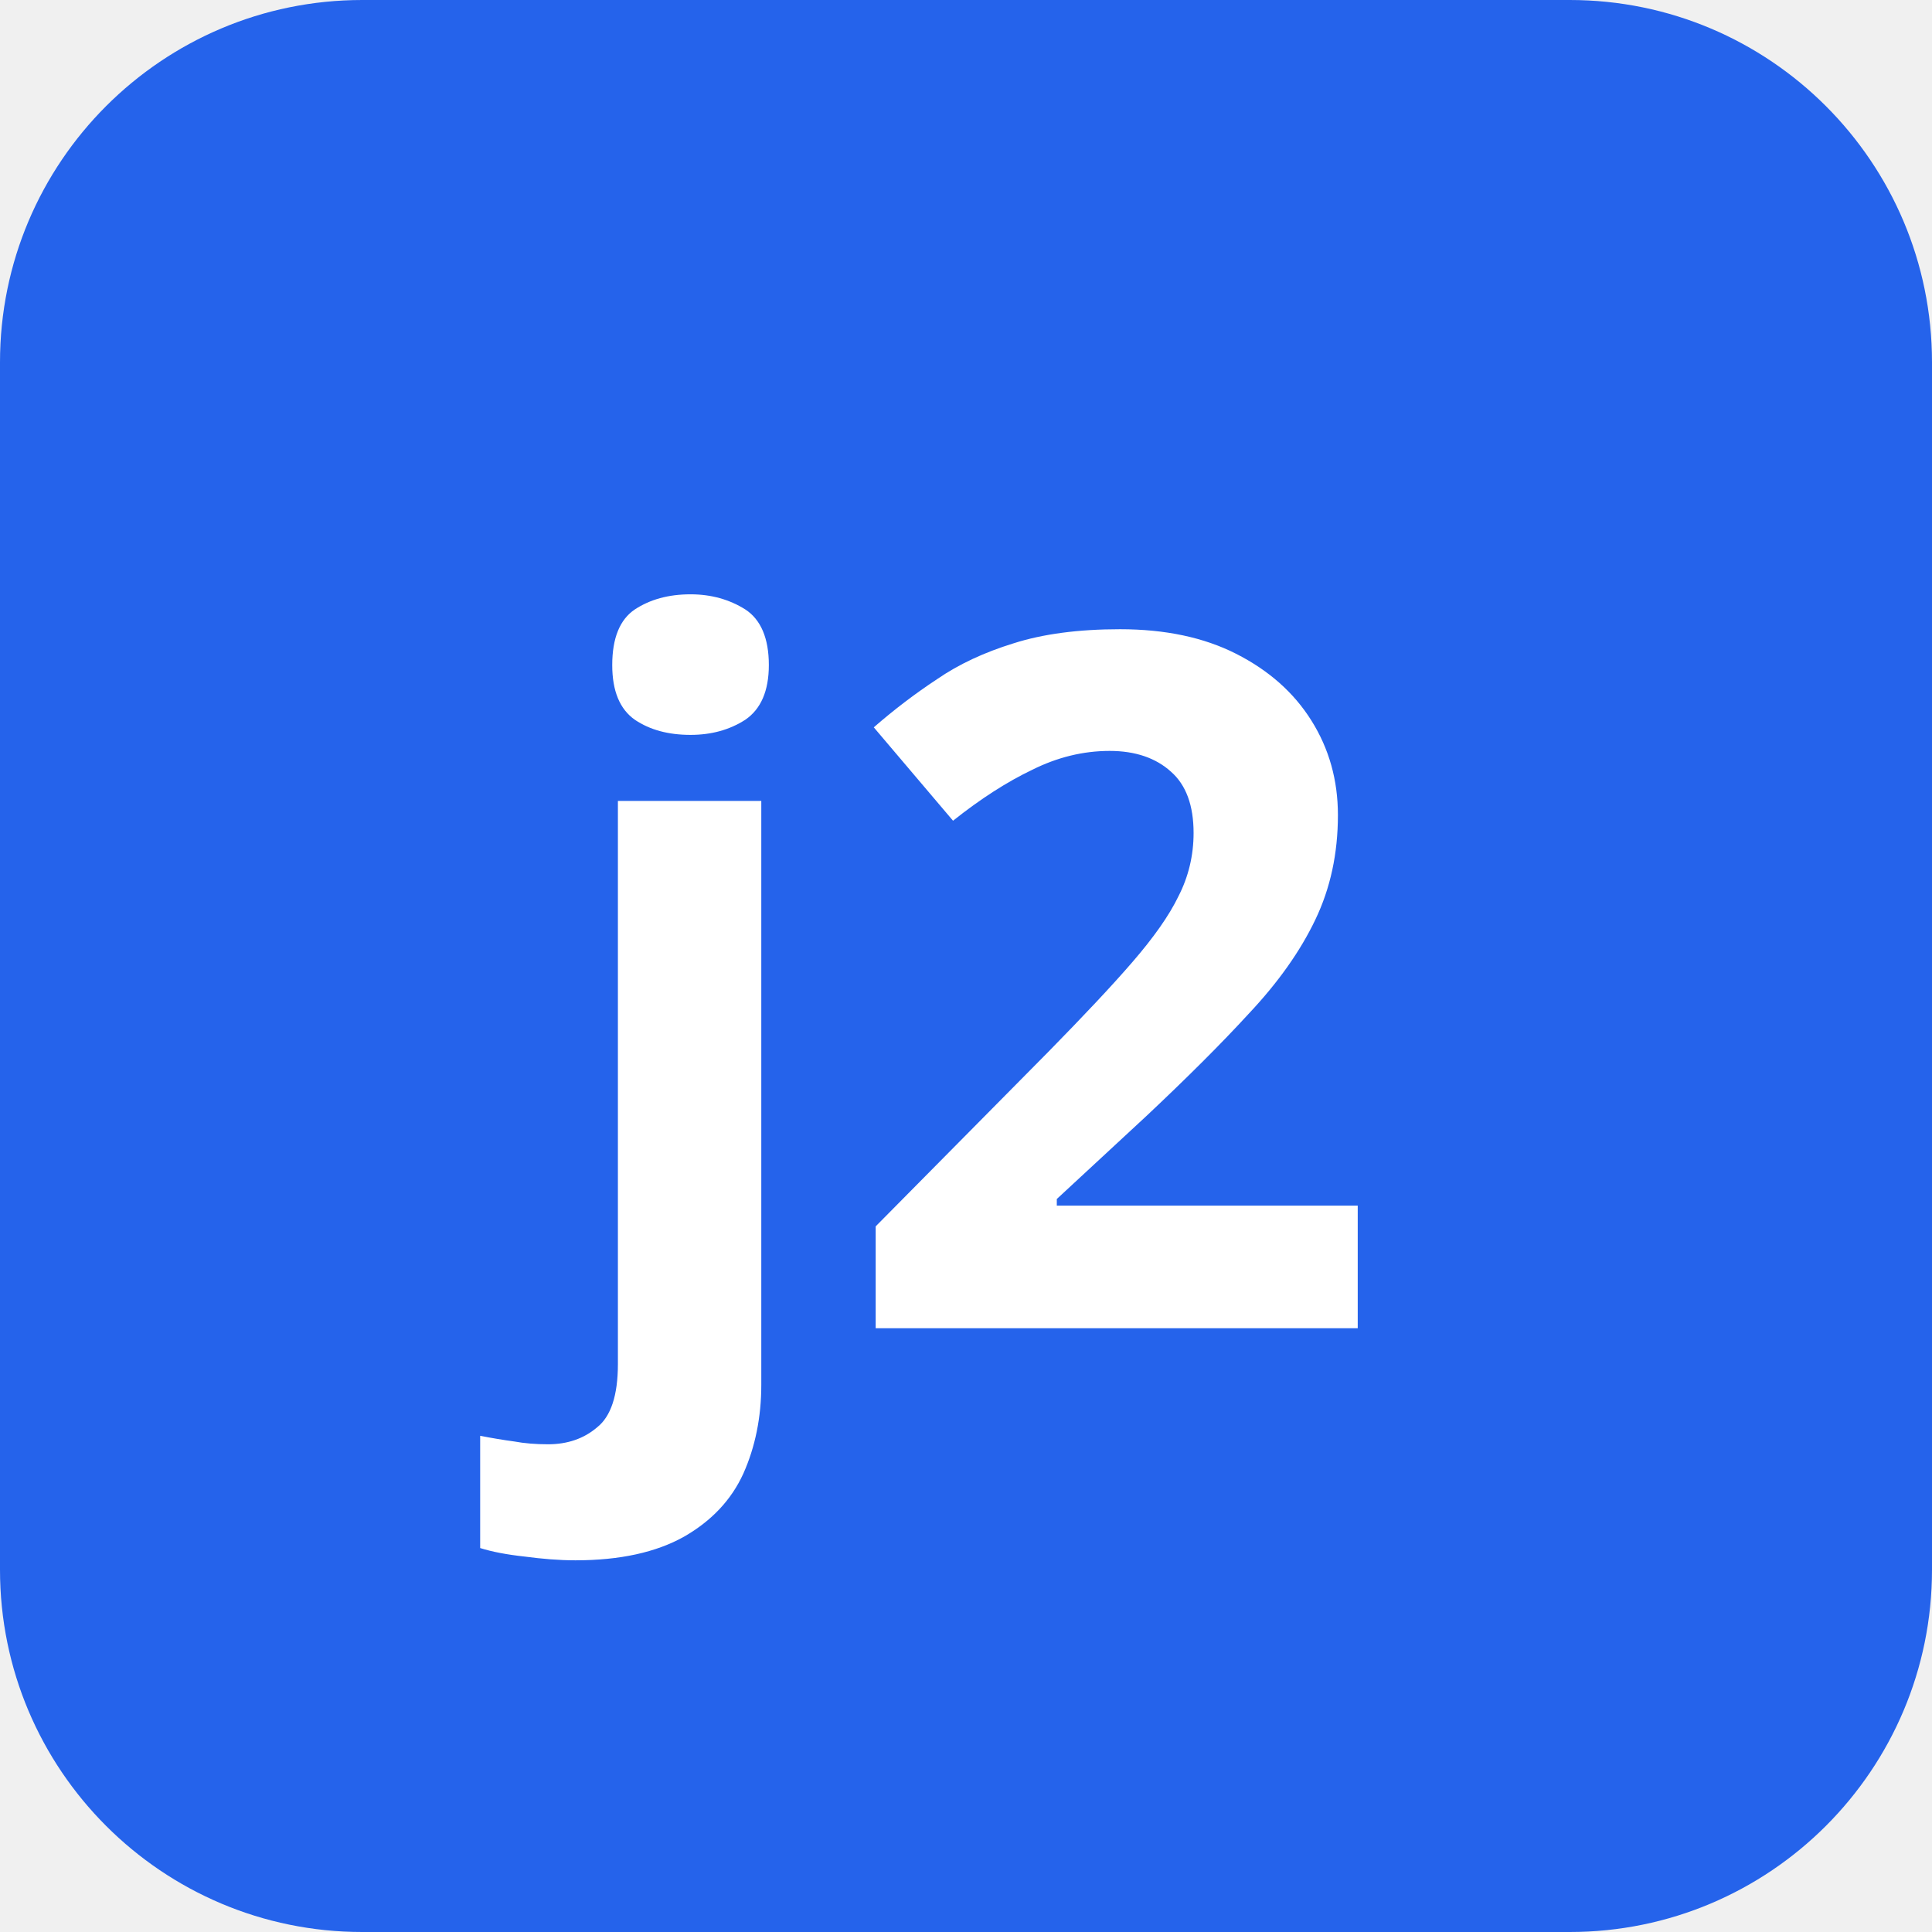
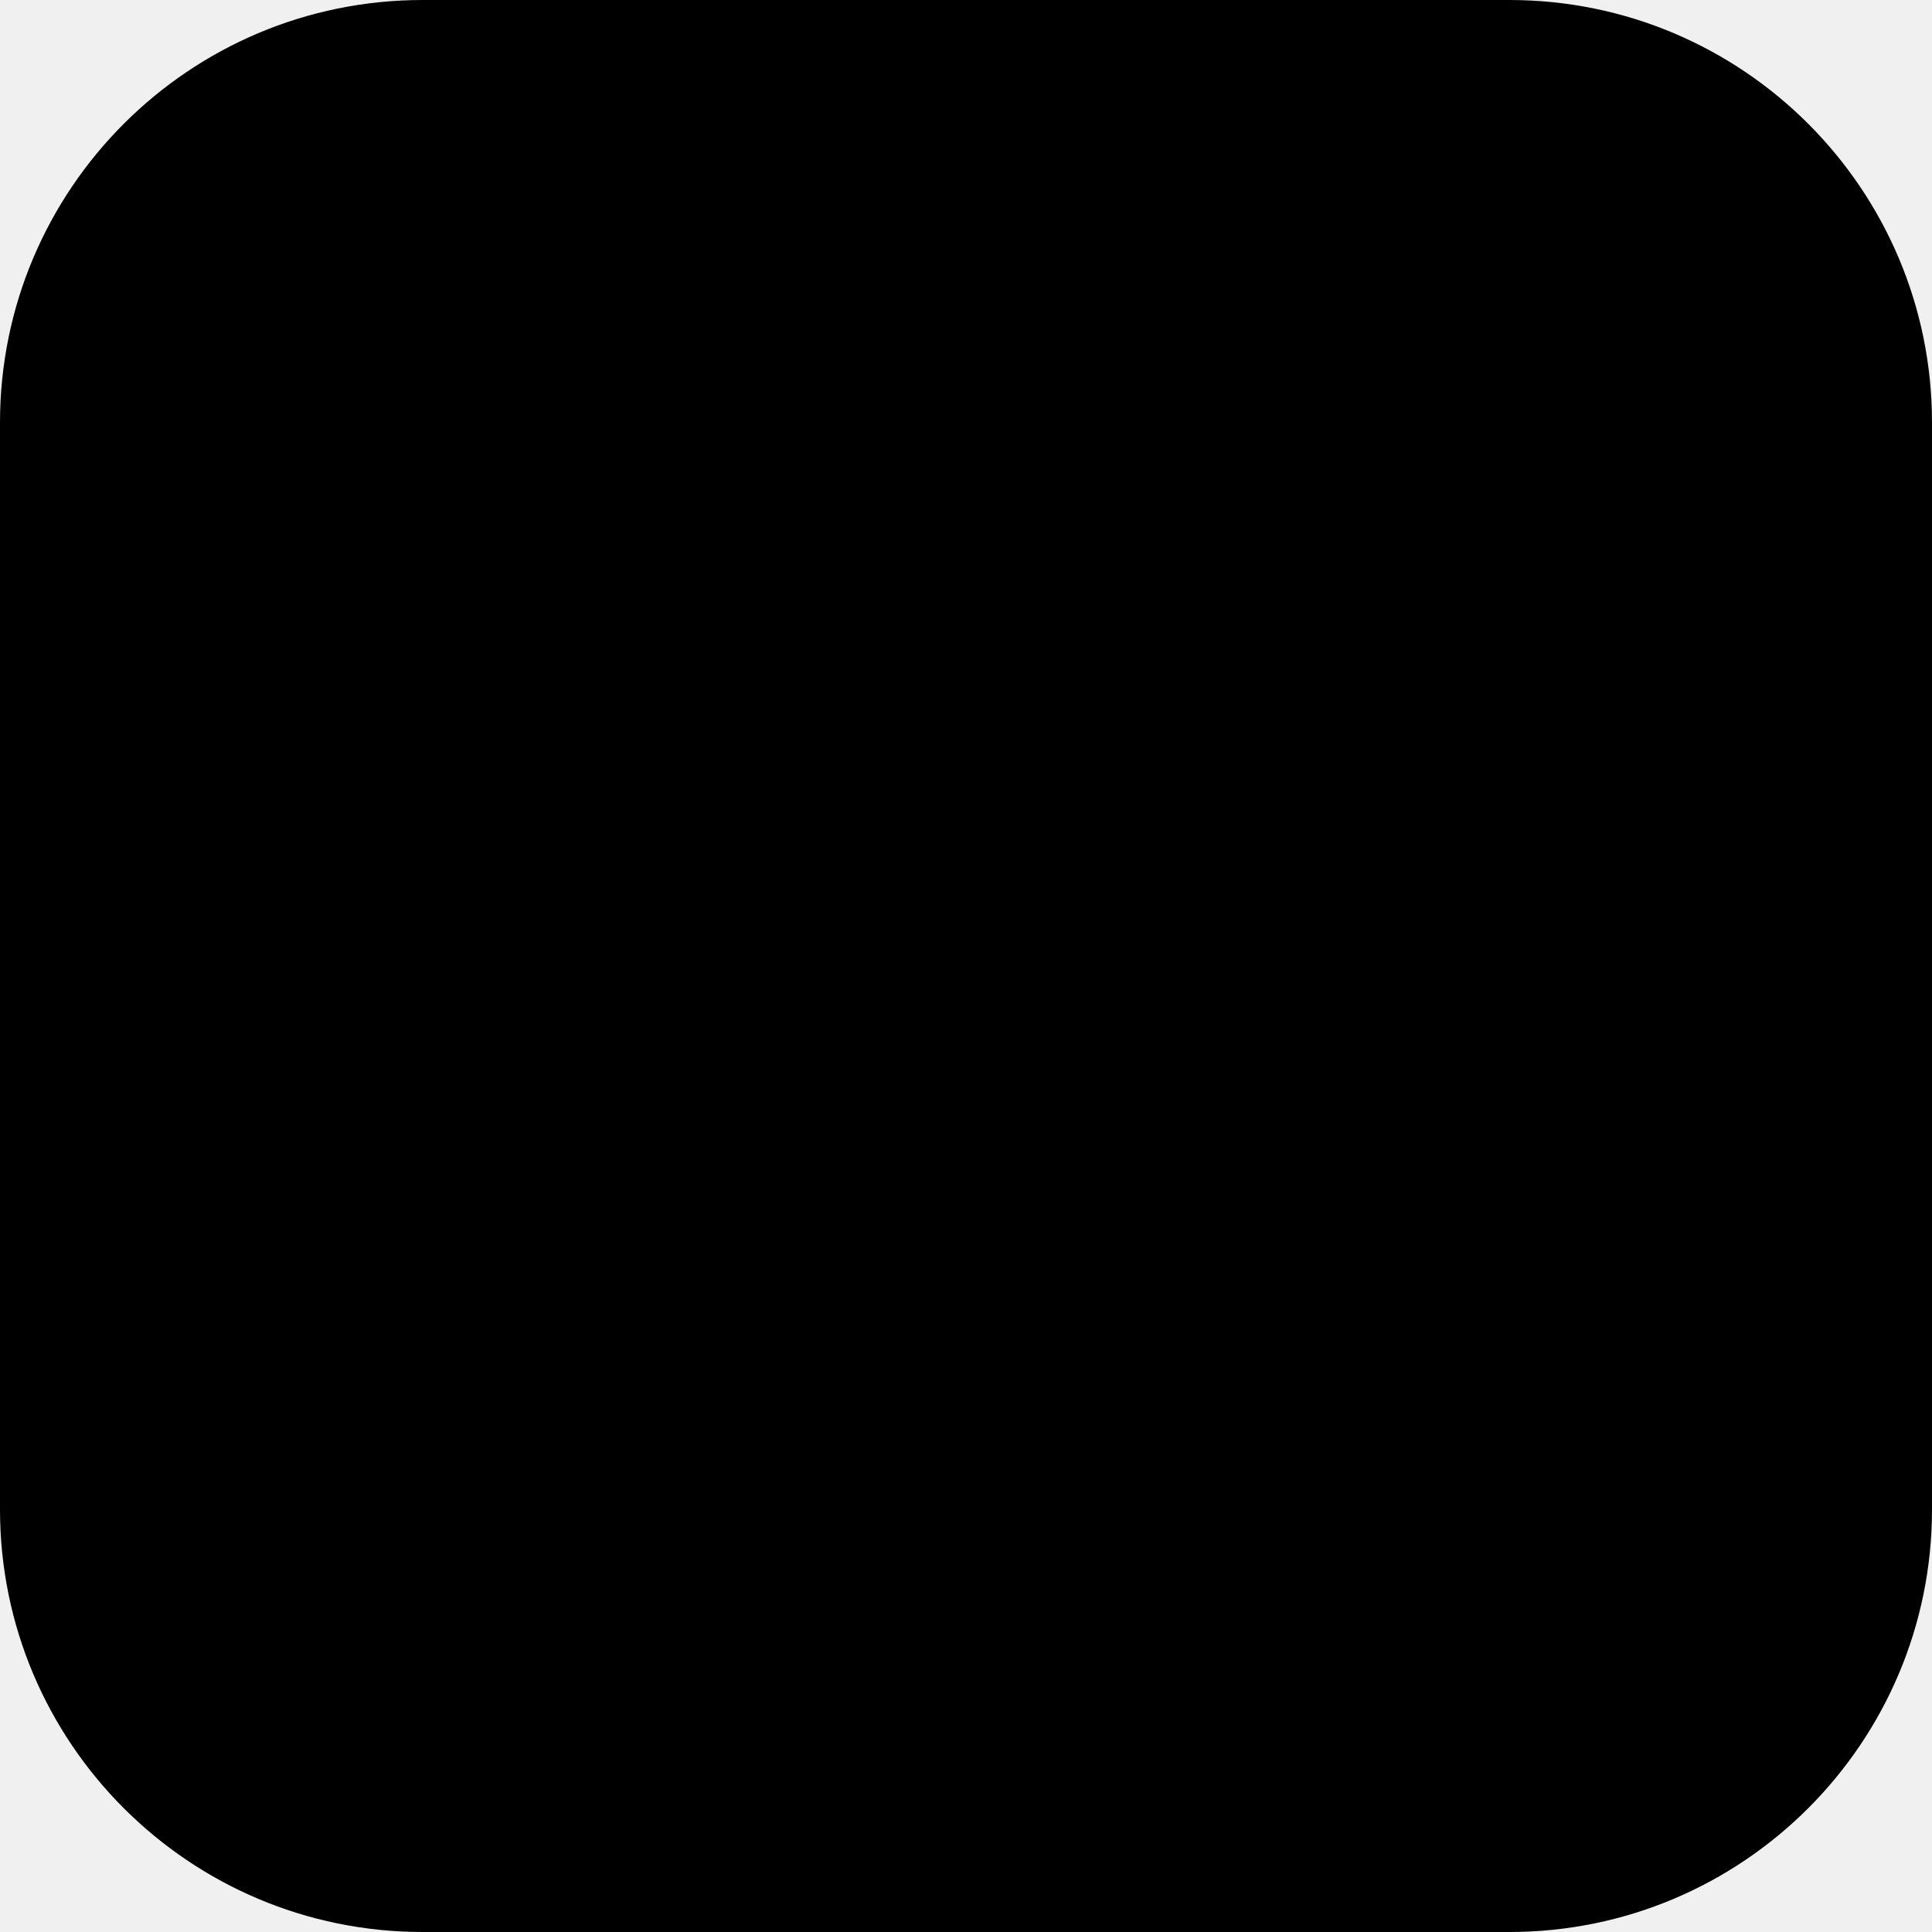
- <svg xmlns="http://www.w3.org/2000/svg" viewBox="0 0 32 32">
-   <rect width="32" height="32" rx="6" fill="#2563eb" />
-   <text x="16" y="22" text-anchor="middle" font-family="sans-serif" font-weight="bold" font-size="16" fill="white">j2</text>
+ <svg xmlns="http://www.w3.org/2000/svg" viewBox="0 0 128 128">
+   <rect width="128" height="128" rx="28" fill="oklch(0.3 0.08 154.5)" />
+   <rect x="24" y="28" width="80" height="14" rx="4" fill="oklch(0.61 0.12 157.2)" />
+   <rect x="24" y="50" width="80" height="14" rx="4" fill="oklch(0.55 0.11 156.5)" />
+   <rect x="24" y="72" width="56" height="14" rx="4" fill="oklch(0.475 0.1 155.8)" opacity="0.7" />
+   <rect x="24" y="94" width="40" height="14" rx="4" fill="oklch(0.39 0.09 155.0)" opacity="0.5" />
</svg>
